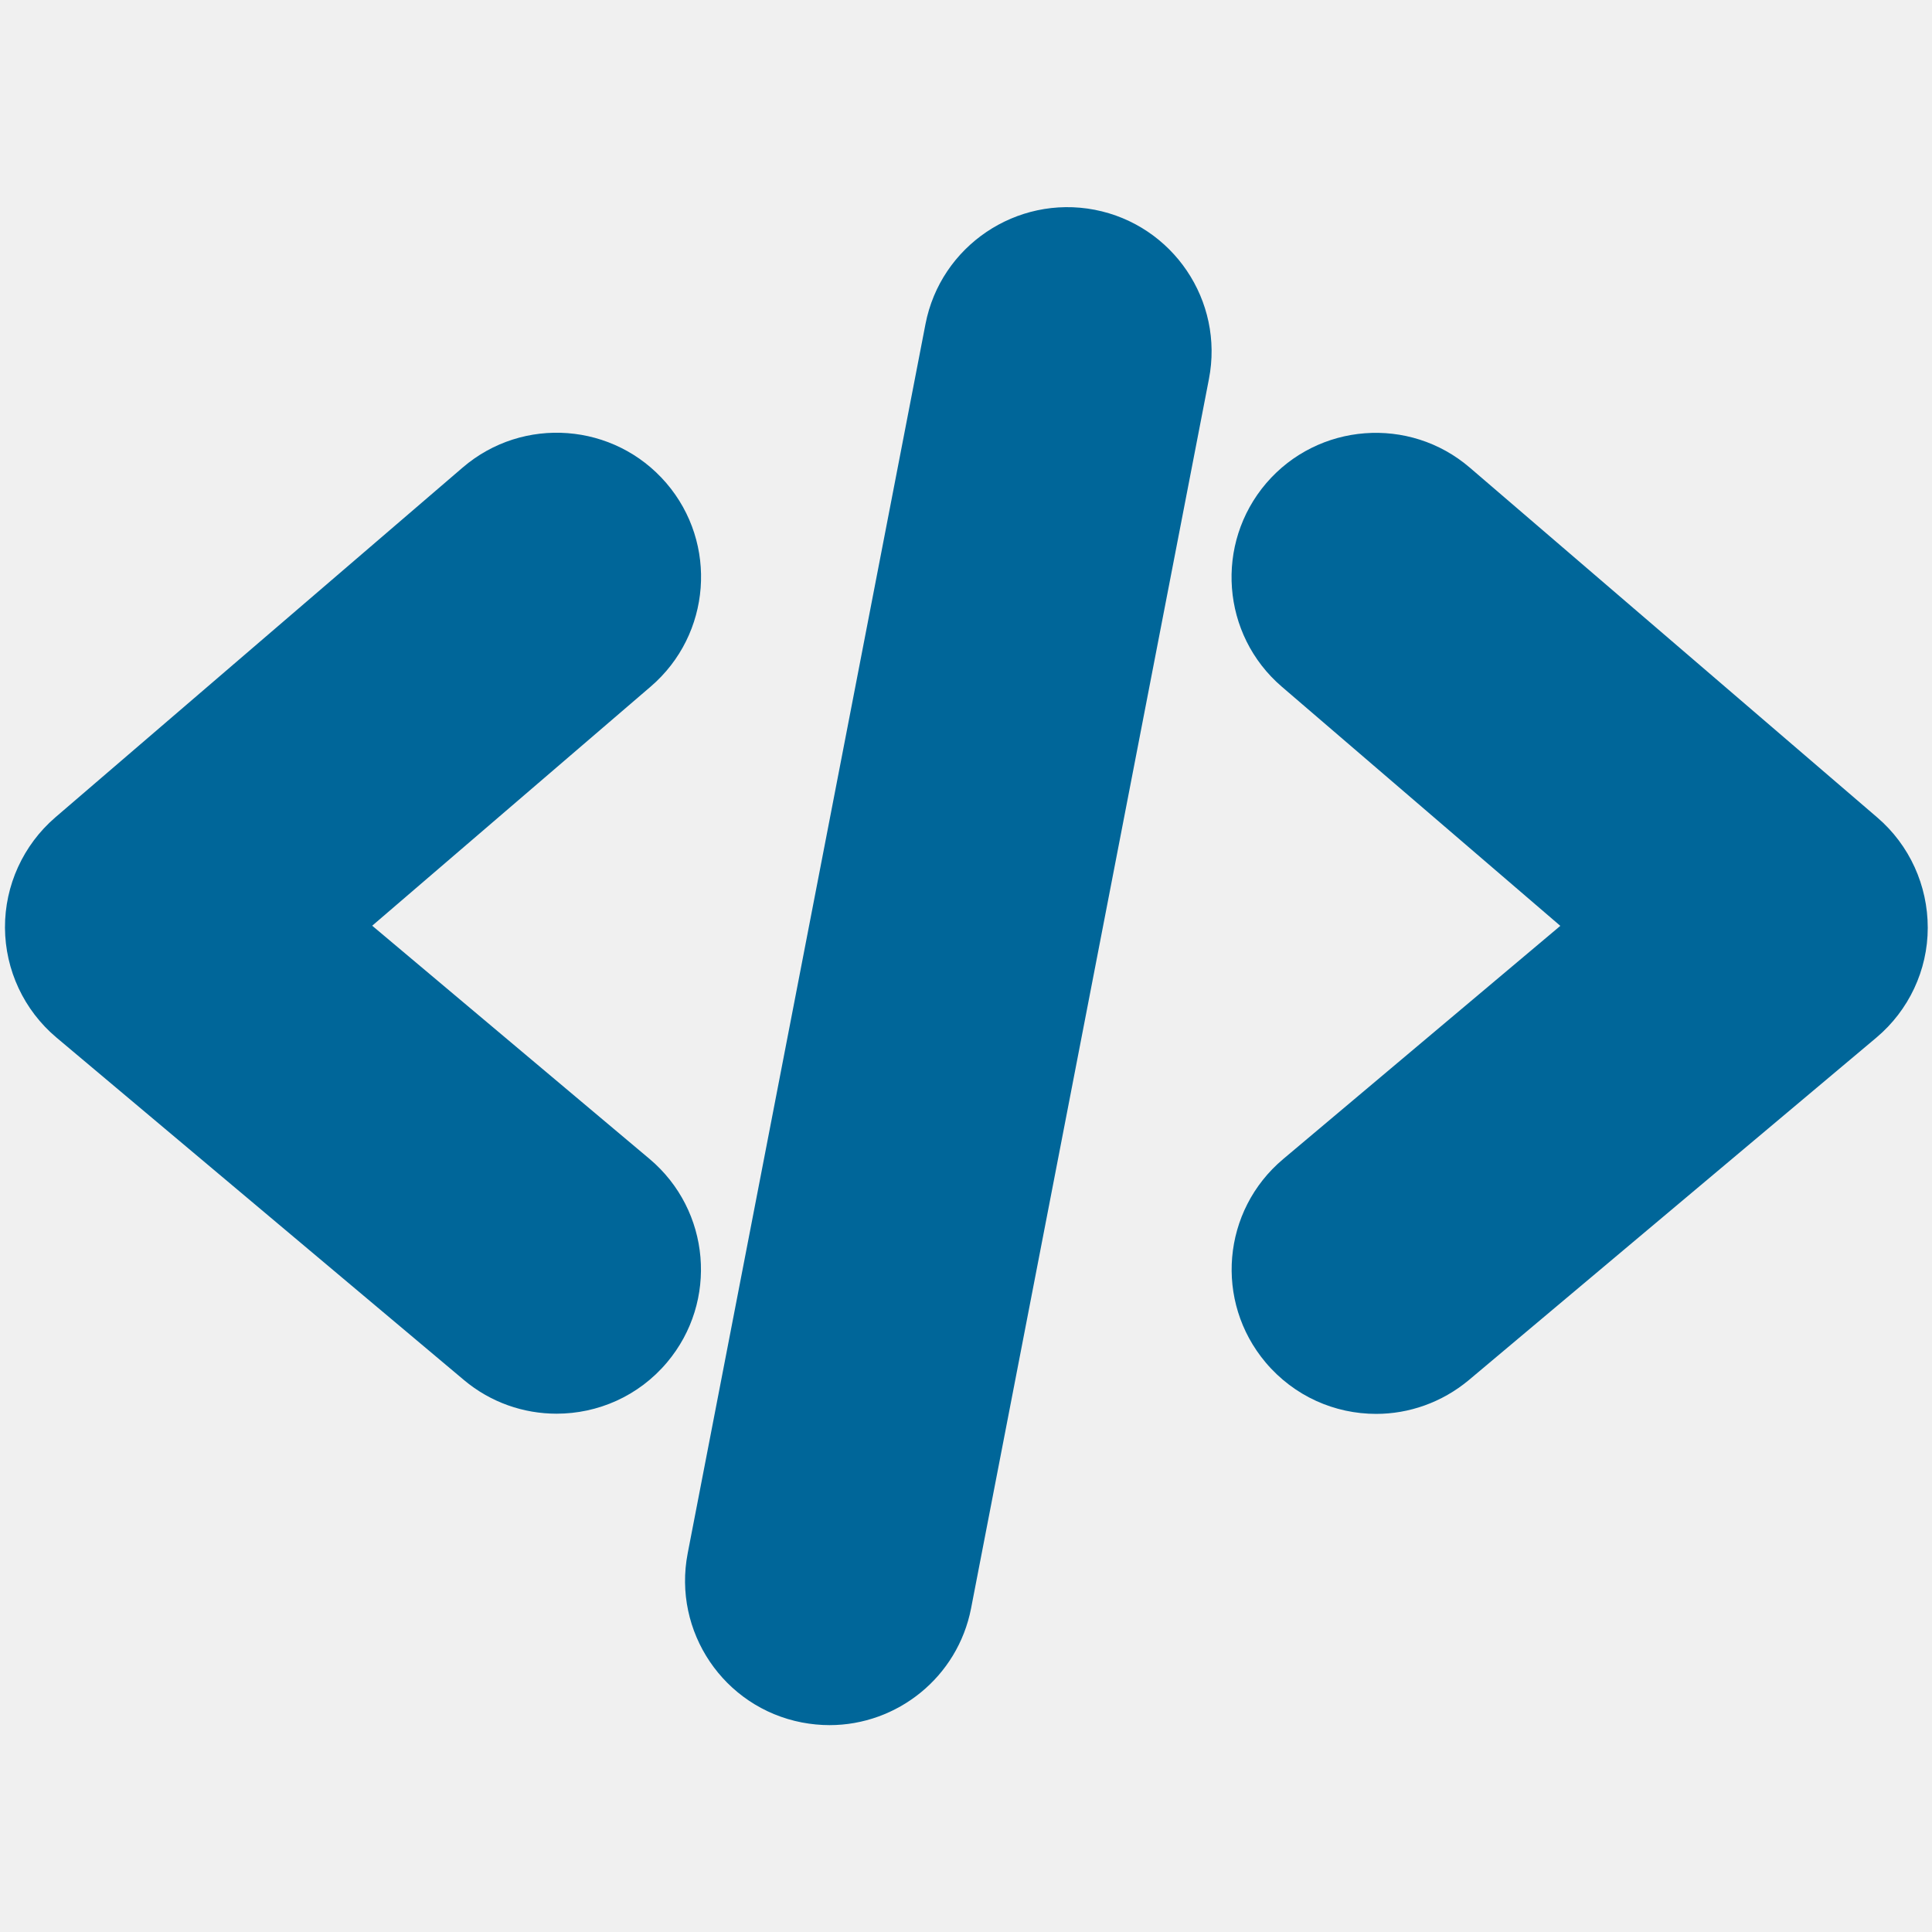
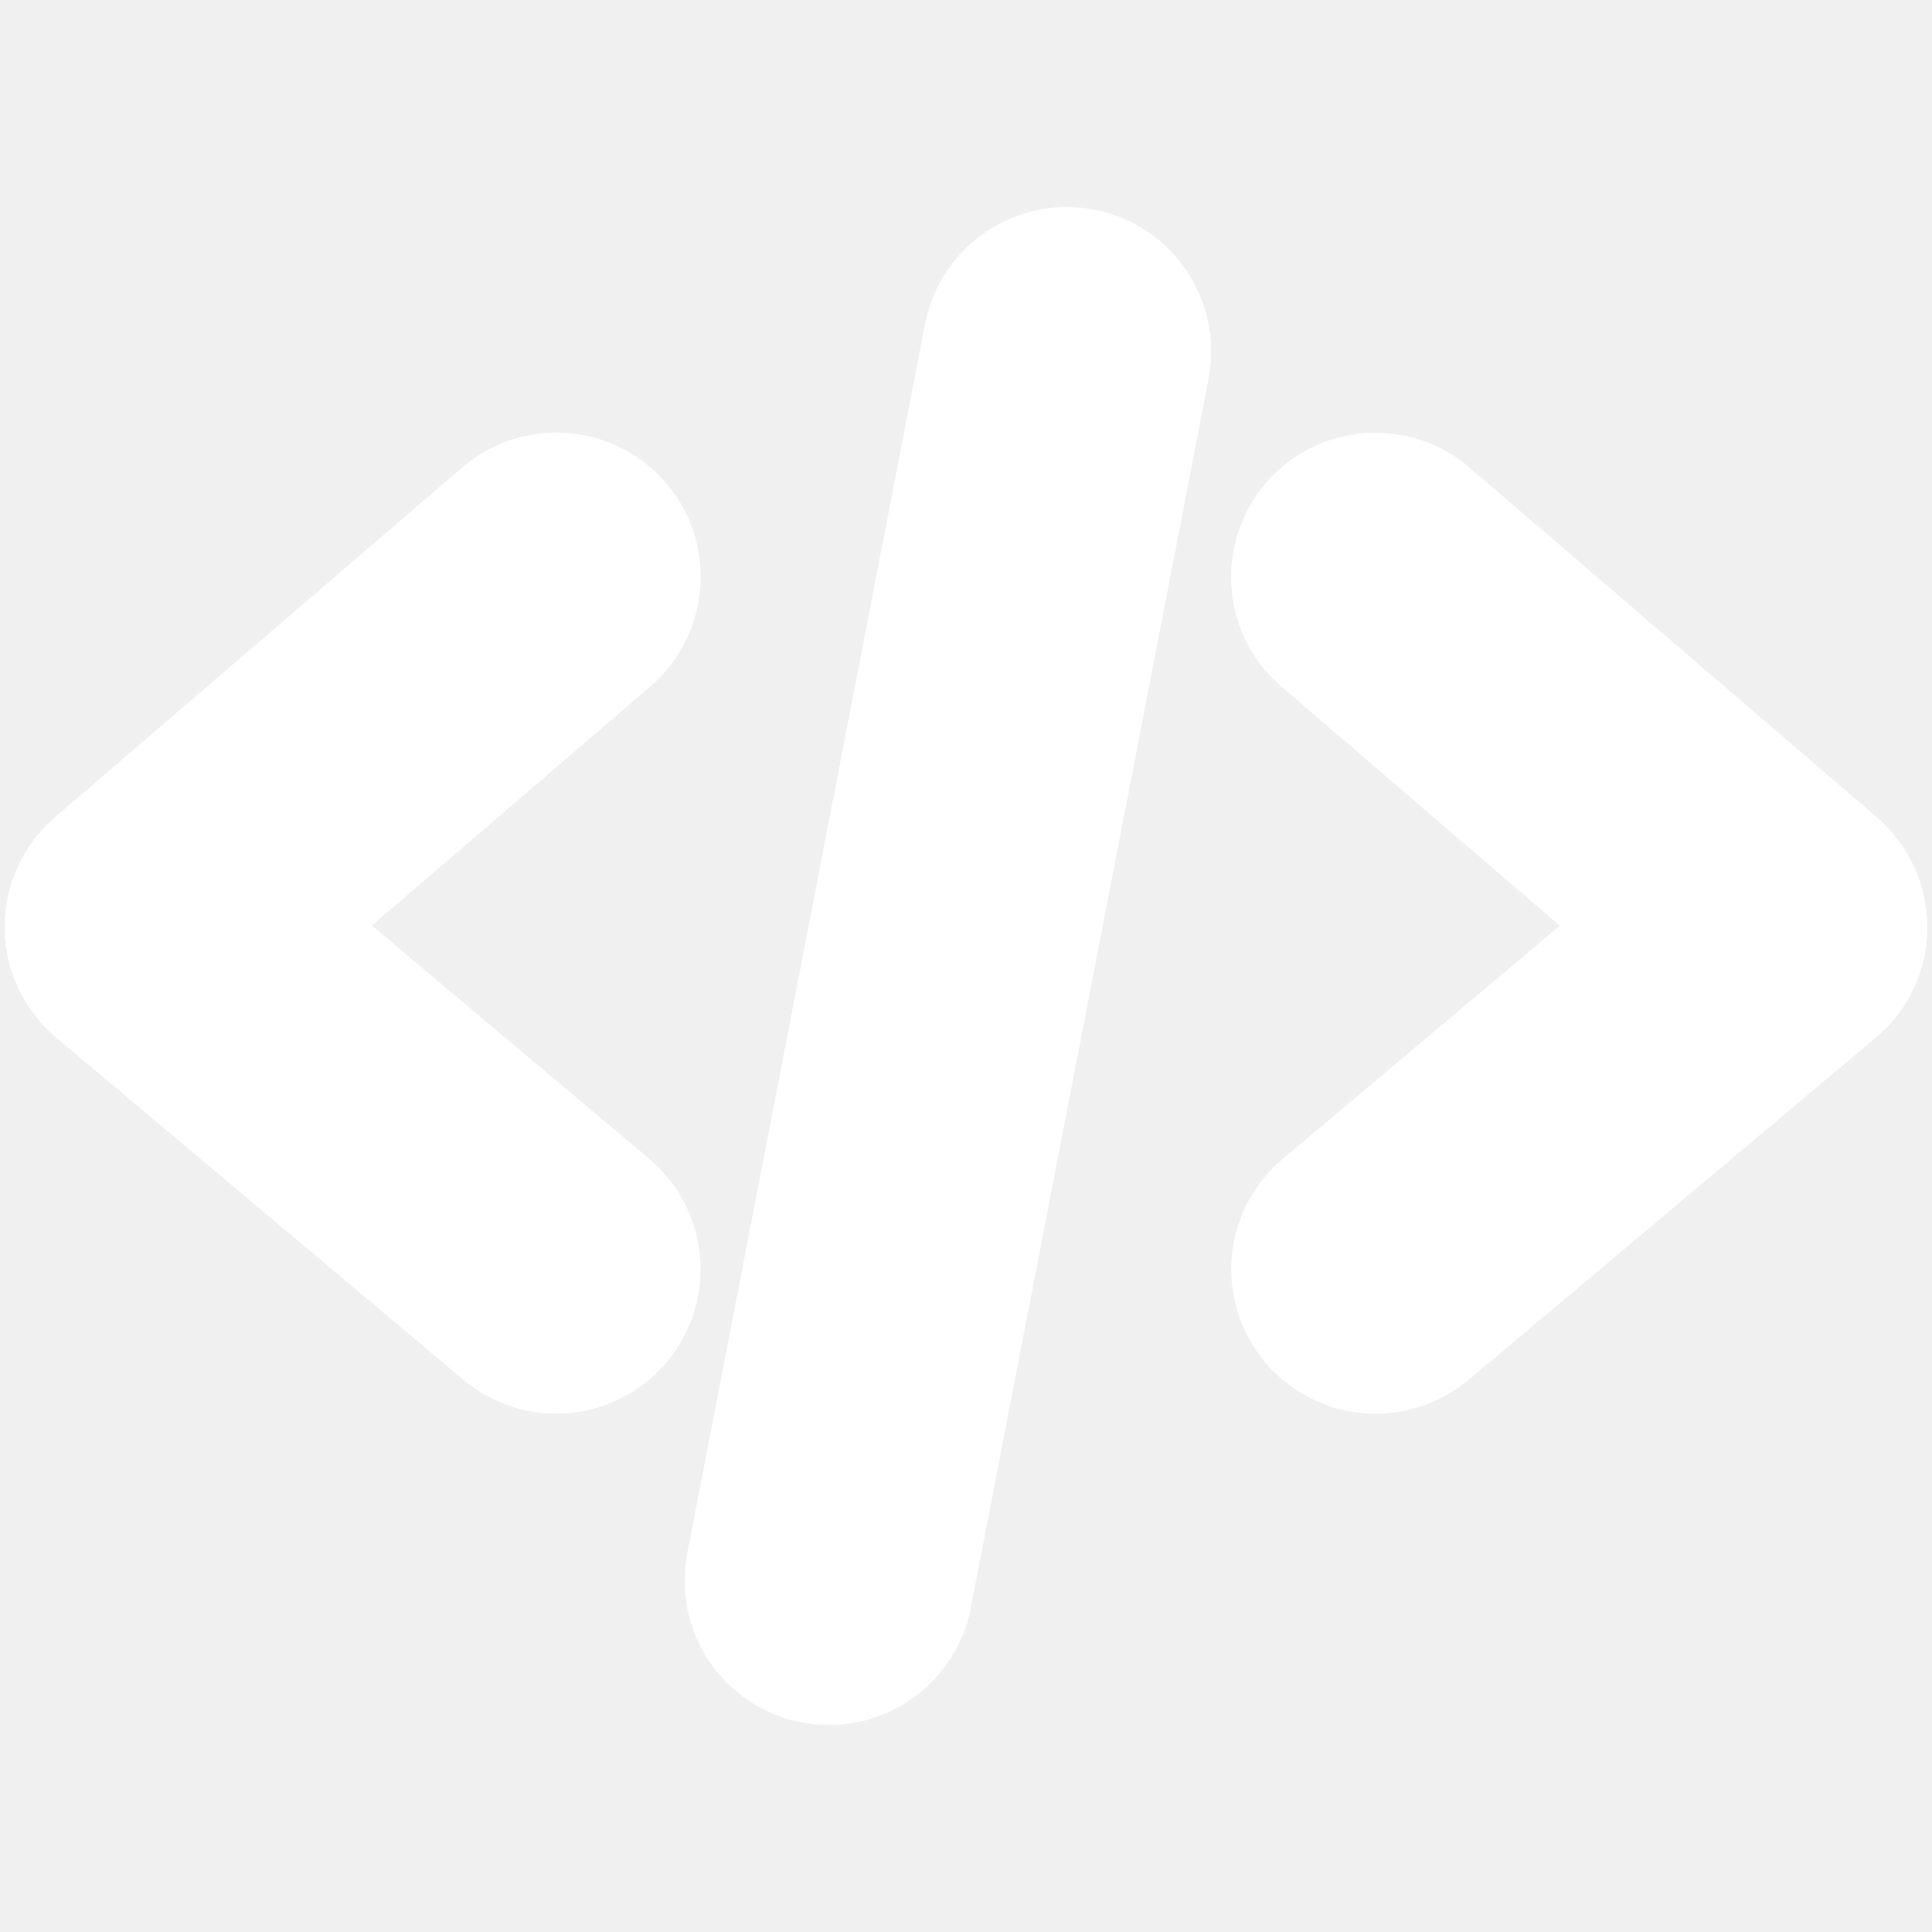
- <svg xmlns="http://www.w3.org/2000/svg" version="1.1" id="Capa_1" x="0px" y="0px" width="40px" height="40px" viewBox="236 236 40 40" enable-background="new 236 236 40 40" xml:space="preserve">
+ <svg xmlns="http://www.w3.org/2000/svg" version="1.1" id="Capa_1" x="0px" y="0px" width="40px" height="40px" viewBox="236.008 236.003 40 40" enable-background="new 236.008 236.003 40 40" xml:space="preserve">
  <g>
    <g>
-       <path fill="#006699" d="M249.449,259.995l-5.743-4.829l5.767-4.952c1.252-1.076,1.396-2.963,0.321-4.214    c-1.075-1.25-2.964-1.396-4.216-0.319l-8.434,7.243c-0.664,0.573-1.045,1.408-1.041,2.284c0.005,0.877,0.394,1.707,1.064,2.272    l8.436,7.09c0.559,0.47,1.242,0.699,1.92,0.699c0.853,0,1.697-0.361,2.288-1.063C250.873,262.945,250.712,261.059,249.449,259.995    z" />
-       <path fill="#006699" d="M274.867,252.925l-8.436-7.243c-1.252-1.075-3.14-0.93-4.214,0.321c-1.07,1.251-0.932,3.137,0.32,4.213    l5.768,4.953l-5.739,4.829c-1.265,1.064-1.428,2.945-0.362,4.211c0.591,0.7,1.431,1.064,2.288,1.064    c0.677,0,1.36-0.234,1.92-0.701l8.436-7.089c0.671-0.564,1.063-1.396,1.064-2.272    C275.913,254.333,275.535,253.498,274.867,252.925z" />
-       <path fill="#006699" d="M258.664,240.343c-1.618-0.311-3.19,0.748-3.503,2.367l-4.923,25.449c-0.314,1.621,0.745,3.19,2.365,3.503    c0.191,0.036,0.383,0.055,0.571,0.055c1.403,0,2.653-0.992,2.931-2.418l4.924-25.449    C261.346,242.227,260.284,240.658,258.664,240.343z" />
+       <path fill="#FFFFFF" d="M249.449,259.995l-5.743-4.829l5.767-4.952c1.252-1.075,1.396-2.963,0.321-4.214    c-1.075-1.25-2.964-1.396-4.216-0.318l-8.434,7.242c-0.664,0.573-1.045,1.408-1.041,2.284c0.004,0.877,0.394,1.707,1.063,2.272    l8.437,7.09c0.559,0.47,1.242,0.699,1.92,0.699c0.853,0,1.697-0.361,2.287-1.063C250.873,262.945,250.712,261.059,249.449,259.995    z" />
+       <path fill="#FFFFFF" d="M274.867,252.925l-8.436-7.243c-1.252-1.074-3.141-0.93-4.215,0.321c-1.07,1.251-0.932,3.138,0.32,4.213    l5.768,4.953l-5.738,4.829c-1.266,1.064-1.428,2.945-0.362,4.211c0.591,0.7,1.431,1.064,2.288,1.064    c0.677,0,1.359-0.234,1.92-0.701l8.436-7.09c0.672-0.563,1.063-1.396,1.064-2.271    C275.913,254.333,275.535,253.498,274.867,252.925z" />
+       <path fill="#FFFFFF" d="M258.664,240.343c-1.618-0.311-3.189,0.748-3.503,2.367l-4.923,25.449    c-0.314,1.621,0.744,3.19,2.365,3.503c0.19,0.036,0.383,0.055,0.57,0.055c1.403,0,2.653-0.992,2.932-2.418l4.924-25.449    C261.346,242.227,260.284,240.658,258.664,240.343z" />
    </g>
  </g>
</svg>
